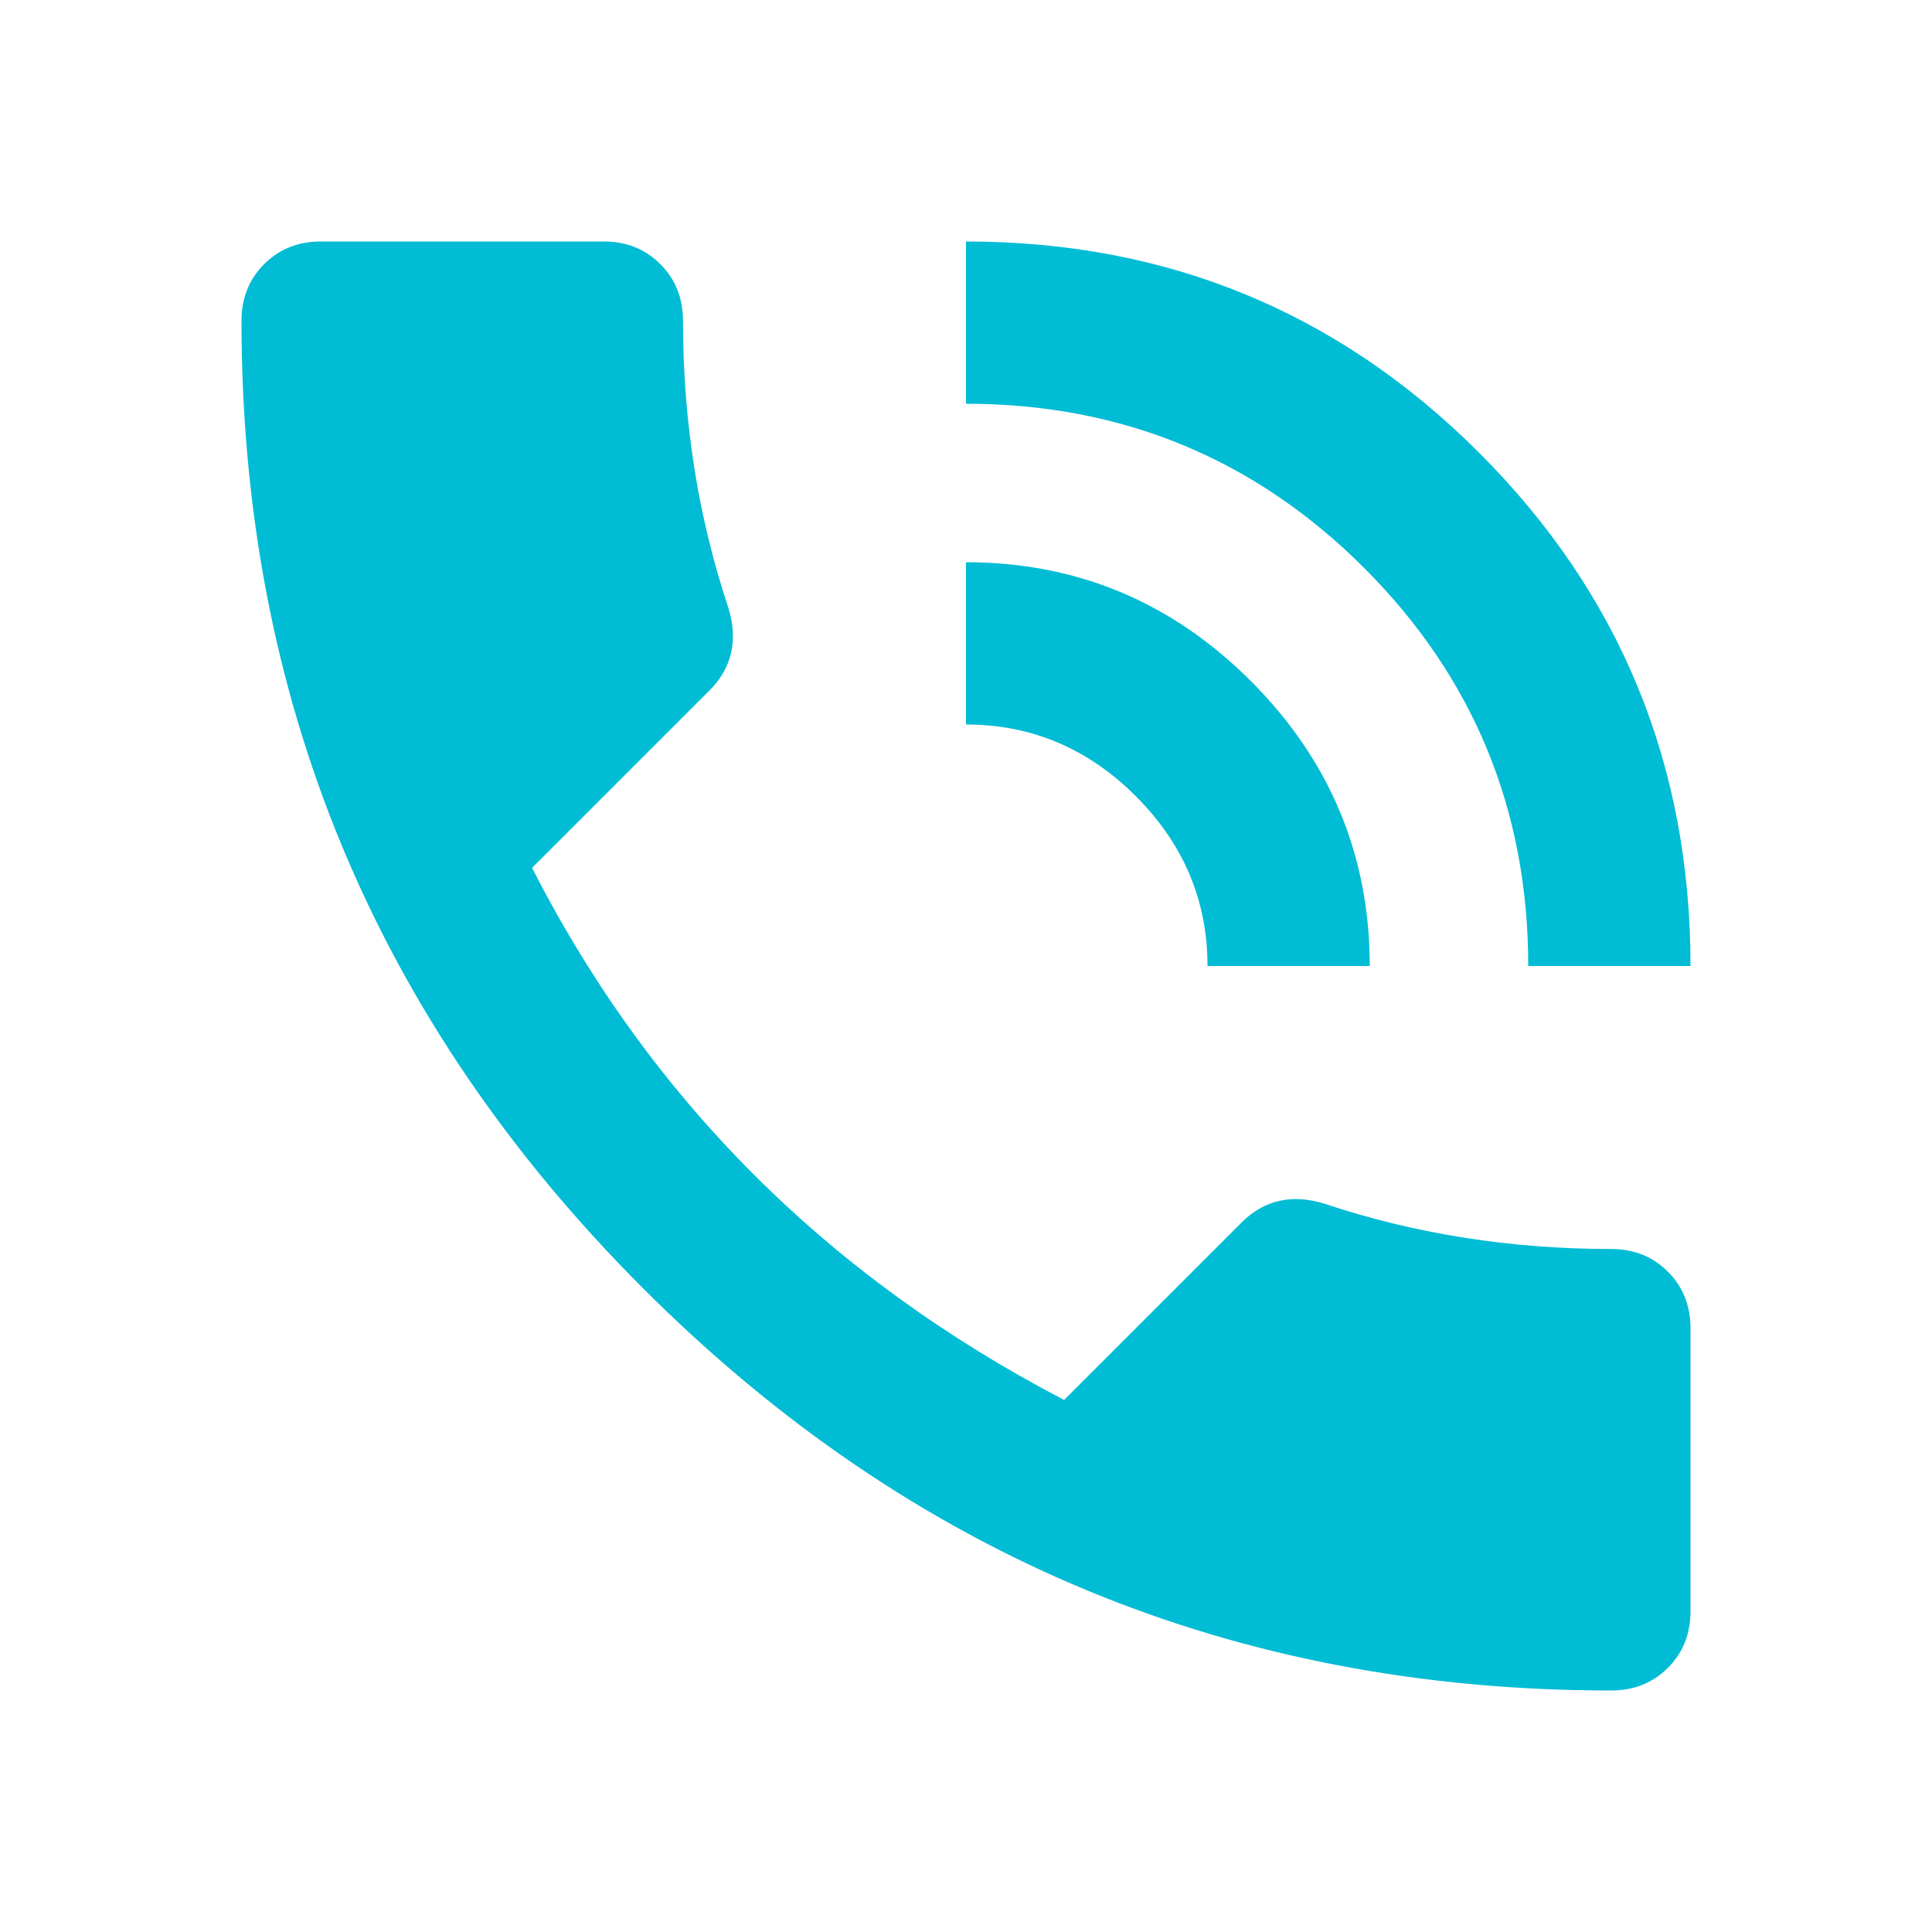
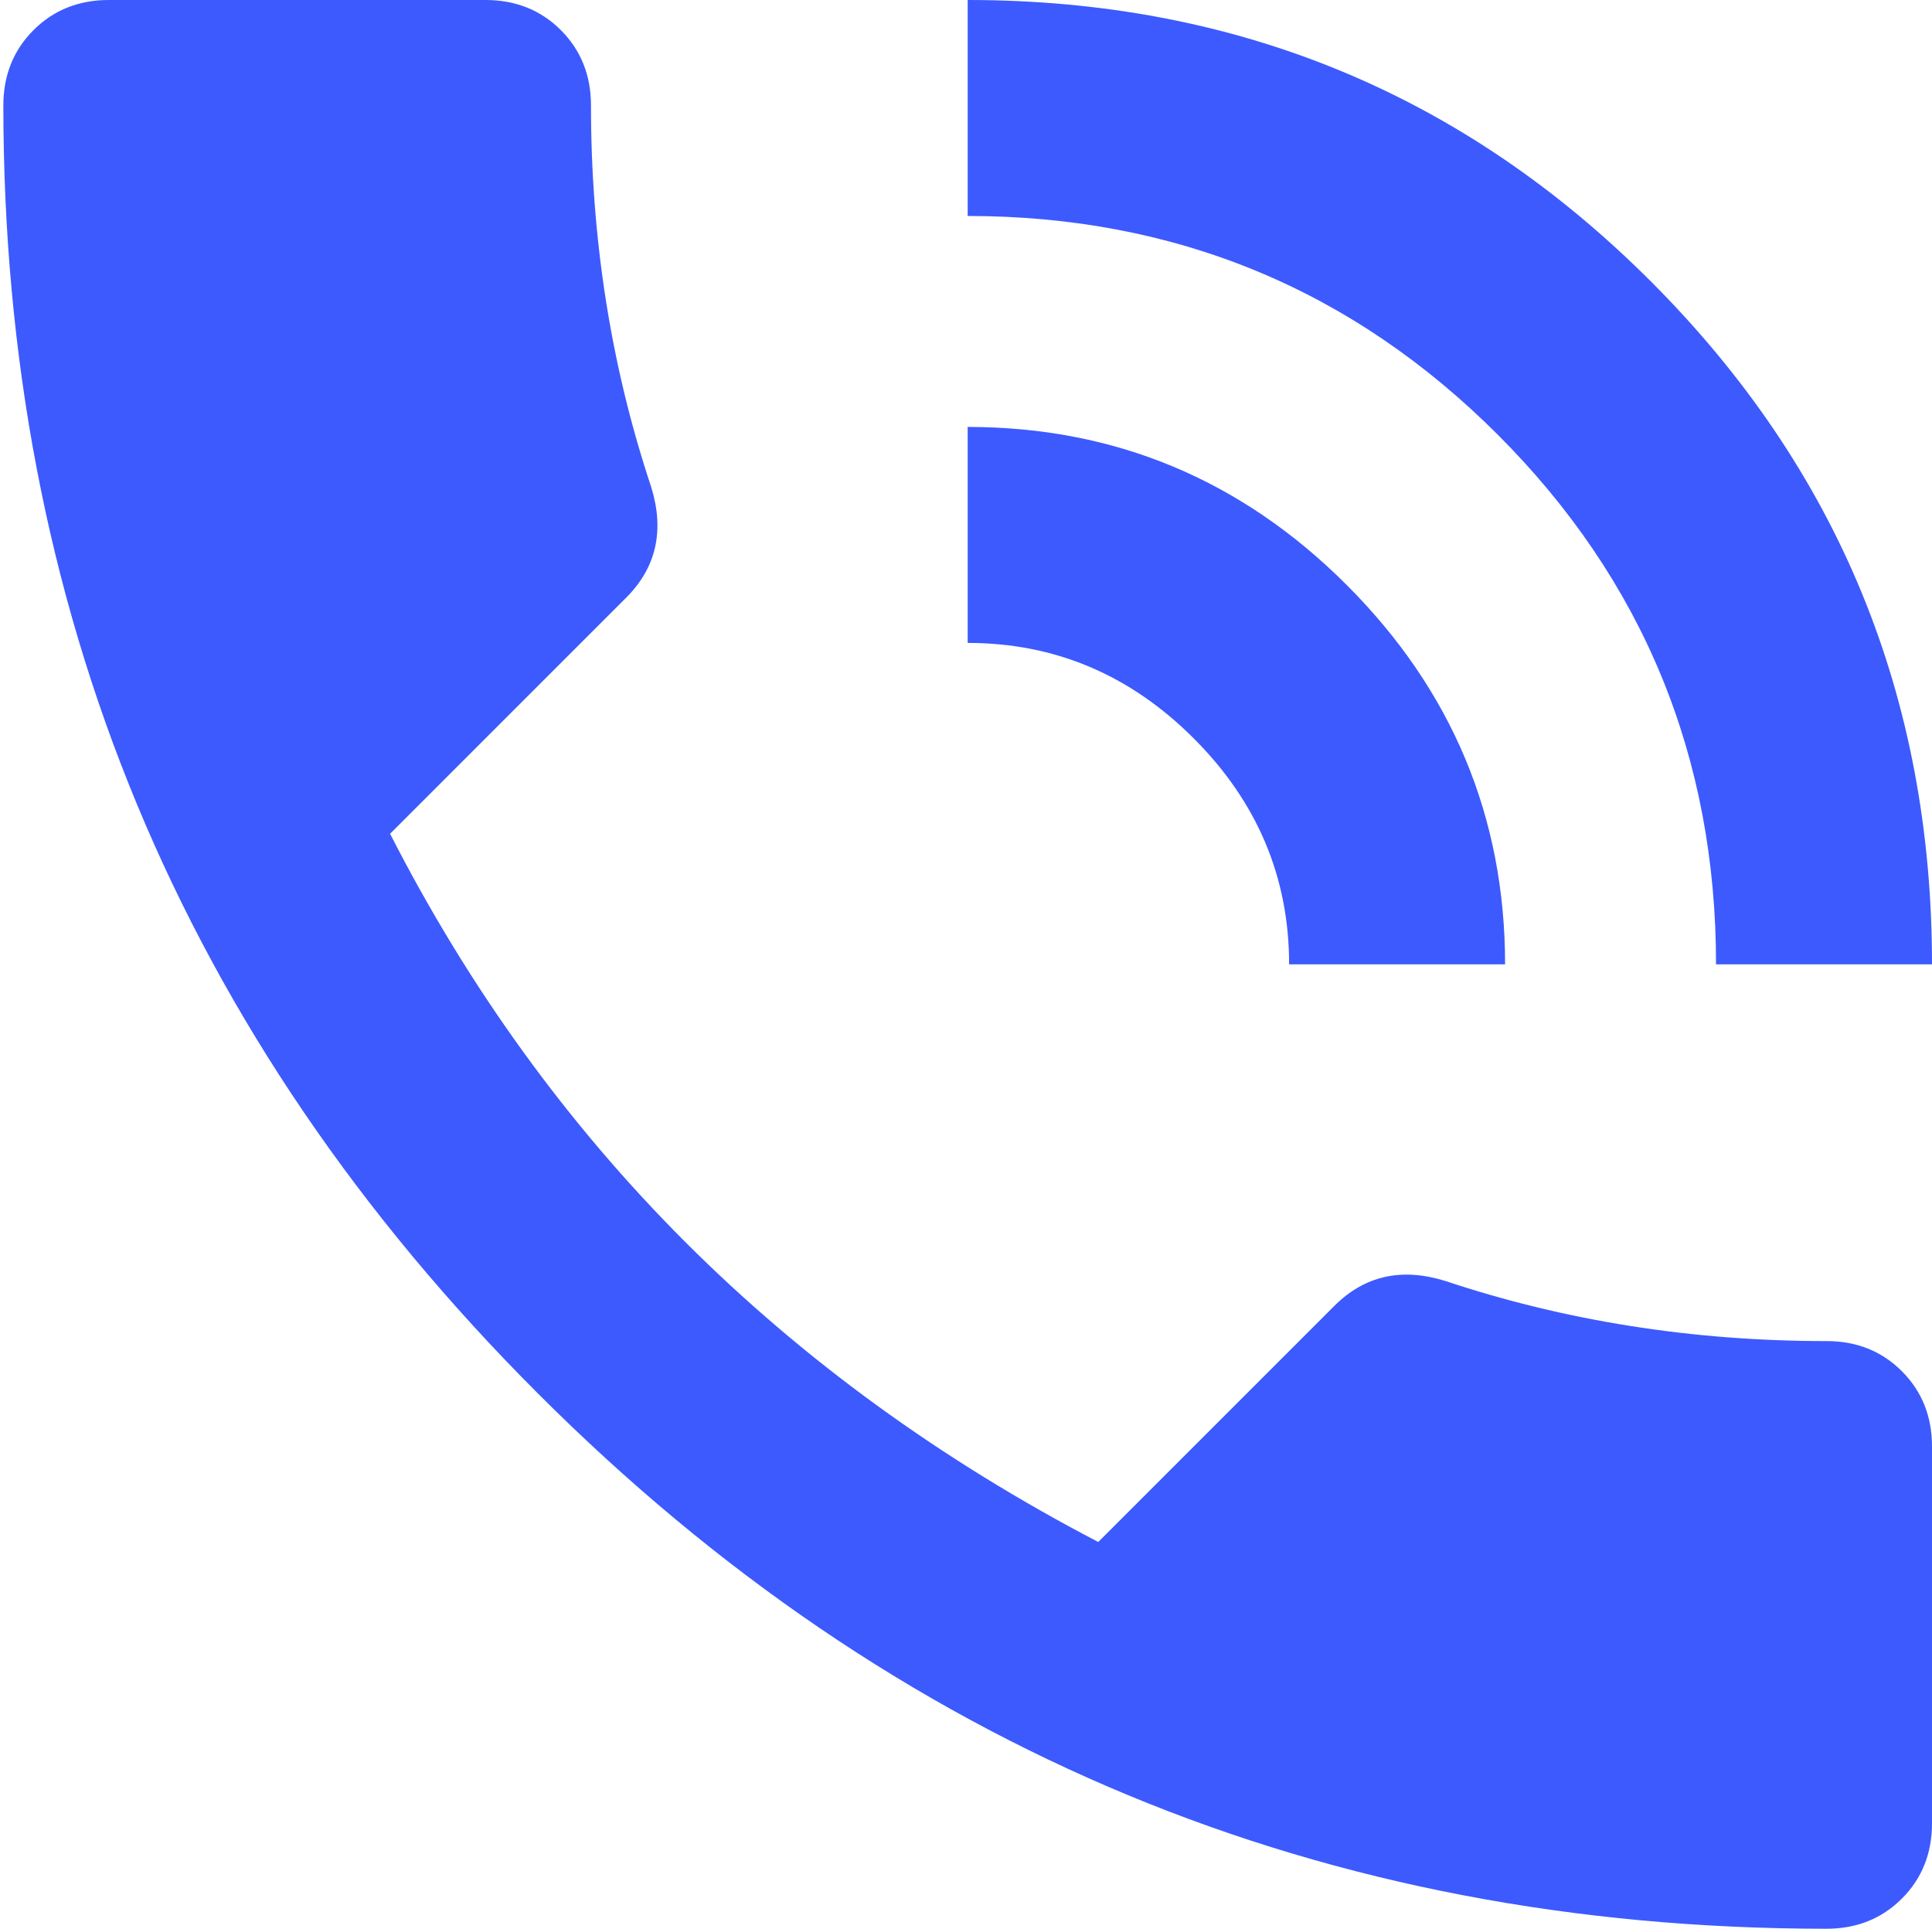
- <svg xmlns="http://www.w3.org/2000/svg" version="1.1" id="Layer_1" x="0px" y="0px" viewBox="-95 -104 768 768" style="enable-background:new -95 -104 768 768;" xml:space="preserve">
-   <style type="text/css">
- 	.st0{fill:#00BCD4;}
- </style>
-   <g id="icomoon-ignore">
- </g>
-   <path class="st0" d="M385,280c0-26-9.5-48.5-28.5-67.5S315,184,289,184v-64.5c44,0,81.8,15.8,113.2,47.2S449.5,236,449.5,280H385z   M512.5,280c0-62-21.8-114.8-65.2-158.2S351,56.5,289,56.5V-8c80,0,148,28,204,84s84,124,84,204H512.5z M545.5,392.5  c9,0,16.5,3,22.5,9s9,13.5,9,22.5v112.5c0,9-3,16.5-9,22.5s-13.5,9-22.5,9c-150,0-278.2-53.2-384.8-159.8S1,173.5,1,23.5  C1,14.5,4,7,10,1s13.5-9,22.5-9H145c9,0,16.5,3,22.5,9s9,13.5,9,22.5c0,40,6,78,18,114c4,13,1.5,24-7.5,33L116.5,241  c47,92,117.5,162.5,211.5,211.5l70.5-70.5c9-9,20-11.5,33-7.5C467.5,386.5,505.5,392.5,545.5,392.5z" />
+ <svg xmlns="http://www.w3.org/2000/svg" width="577px" height="576px" viewBox="0 0 577 576" version="1.1">
+   <defs />
+   <g id="Page-1" stroke="none" stroke-width="1" fill="none" fill-rule="evenodd">
+     <g id="phone">
+       <g id="icomoon-ignore" transform="translate(0, 8)" />
+       <path d="M385,288 C385,262 375.5,239.5 356.5,220.5 C337.5,201.5 315,192 289,192 L289,127.5 C333,127.5 370.8,143.3 402.2,174.7 C433.6,206.1 449.5,244 449.5,288 L385,288 L385,288 Z M512.5,288 C512.5,226 490.7,173.2 447.3,129.8 C403.9,86.4 351,64.5 289,64.5 L289,0 C369,0 437,28 493,84 C549,140 577,208 577,288 L512.5,288 L512.5,288 Z M545.5,400.5 C554.5,400.5 562,403.5 568,409.5 C574,415.5 577,423 577,432 L577,544.5 C577,553.5 574,561 568,567 C562,573 554.5,576 545.5,576 C395.5,576 267.3,522.8 160.7,416.2 C54.1,309.6 1,181.5 1,31.5 C1,22.5 4,15 10,9 C16,3 23.5,0 32.5,0 L145,0 C154,0 161.5,3 167.5,9 C173.5,15 176.5,22.5 176.5,31.5 C176.5,71.5 182.5,109.5 194.5,145.5 C198.5,158.5 196,169.5 187,178.5 L116.5,249 C163.5,341 234,411.5 328,460.5 L398.5,390 C407.5,381 418.5,378.5 431.5,382.5 C467.5,394.5 505.5,400.5 545.5,400.5 L545.5,400.5 Z" id="Shape" fill="#3D5AFE" />
+     </g>
+   </g>
</svg>
